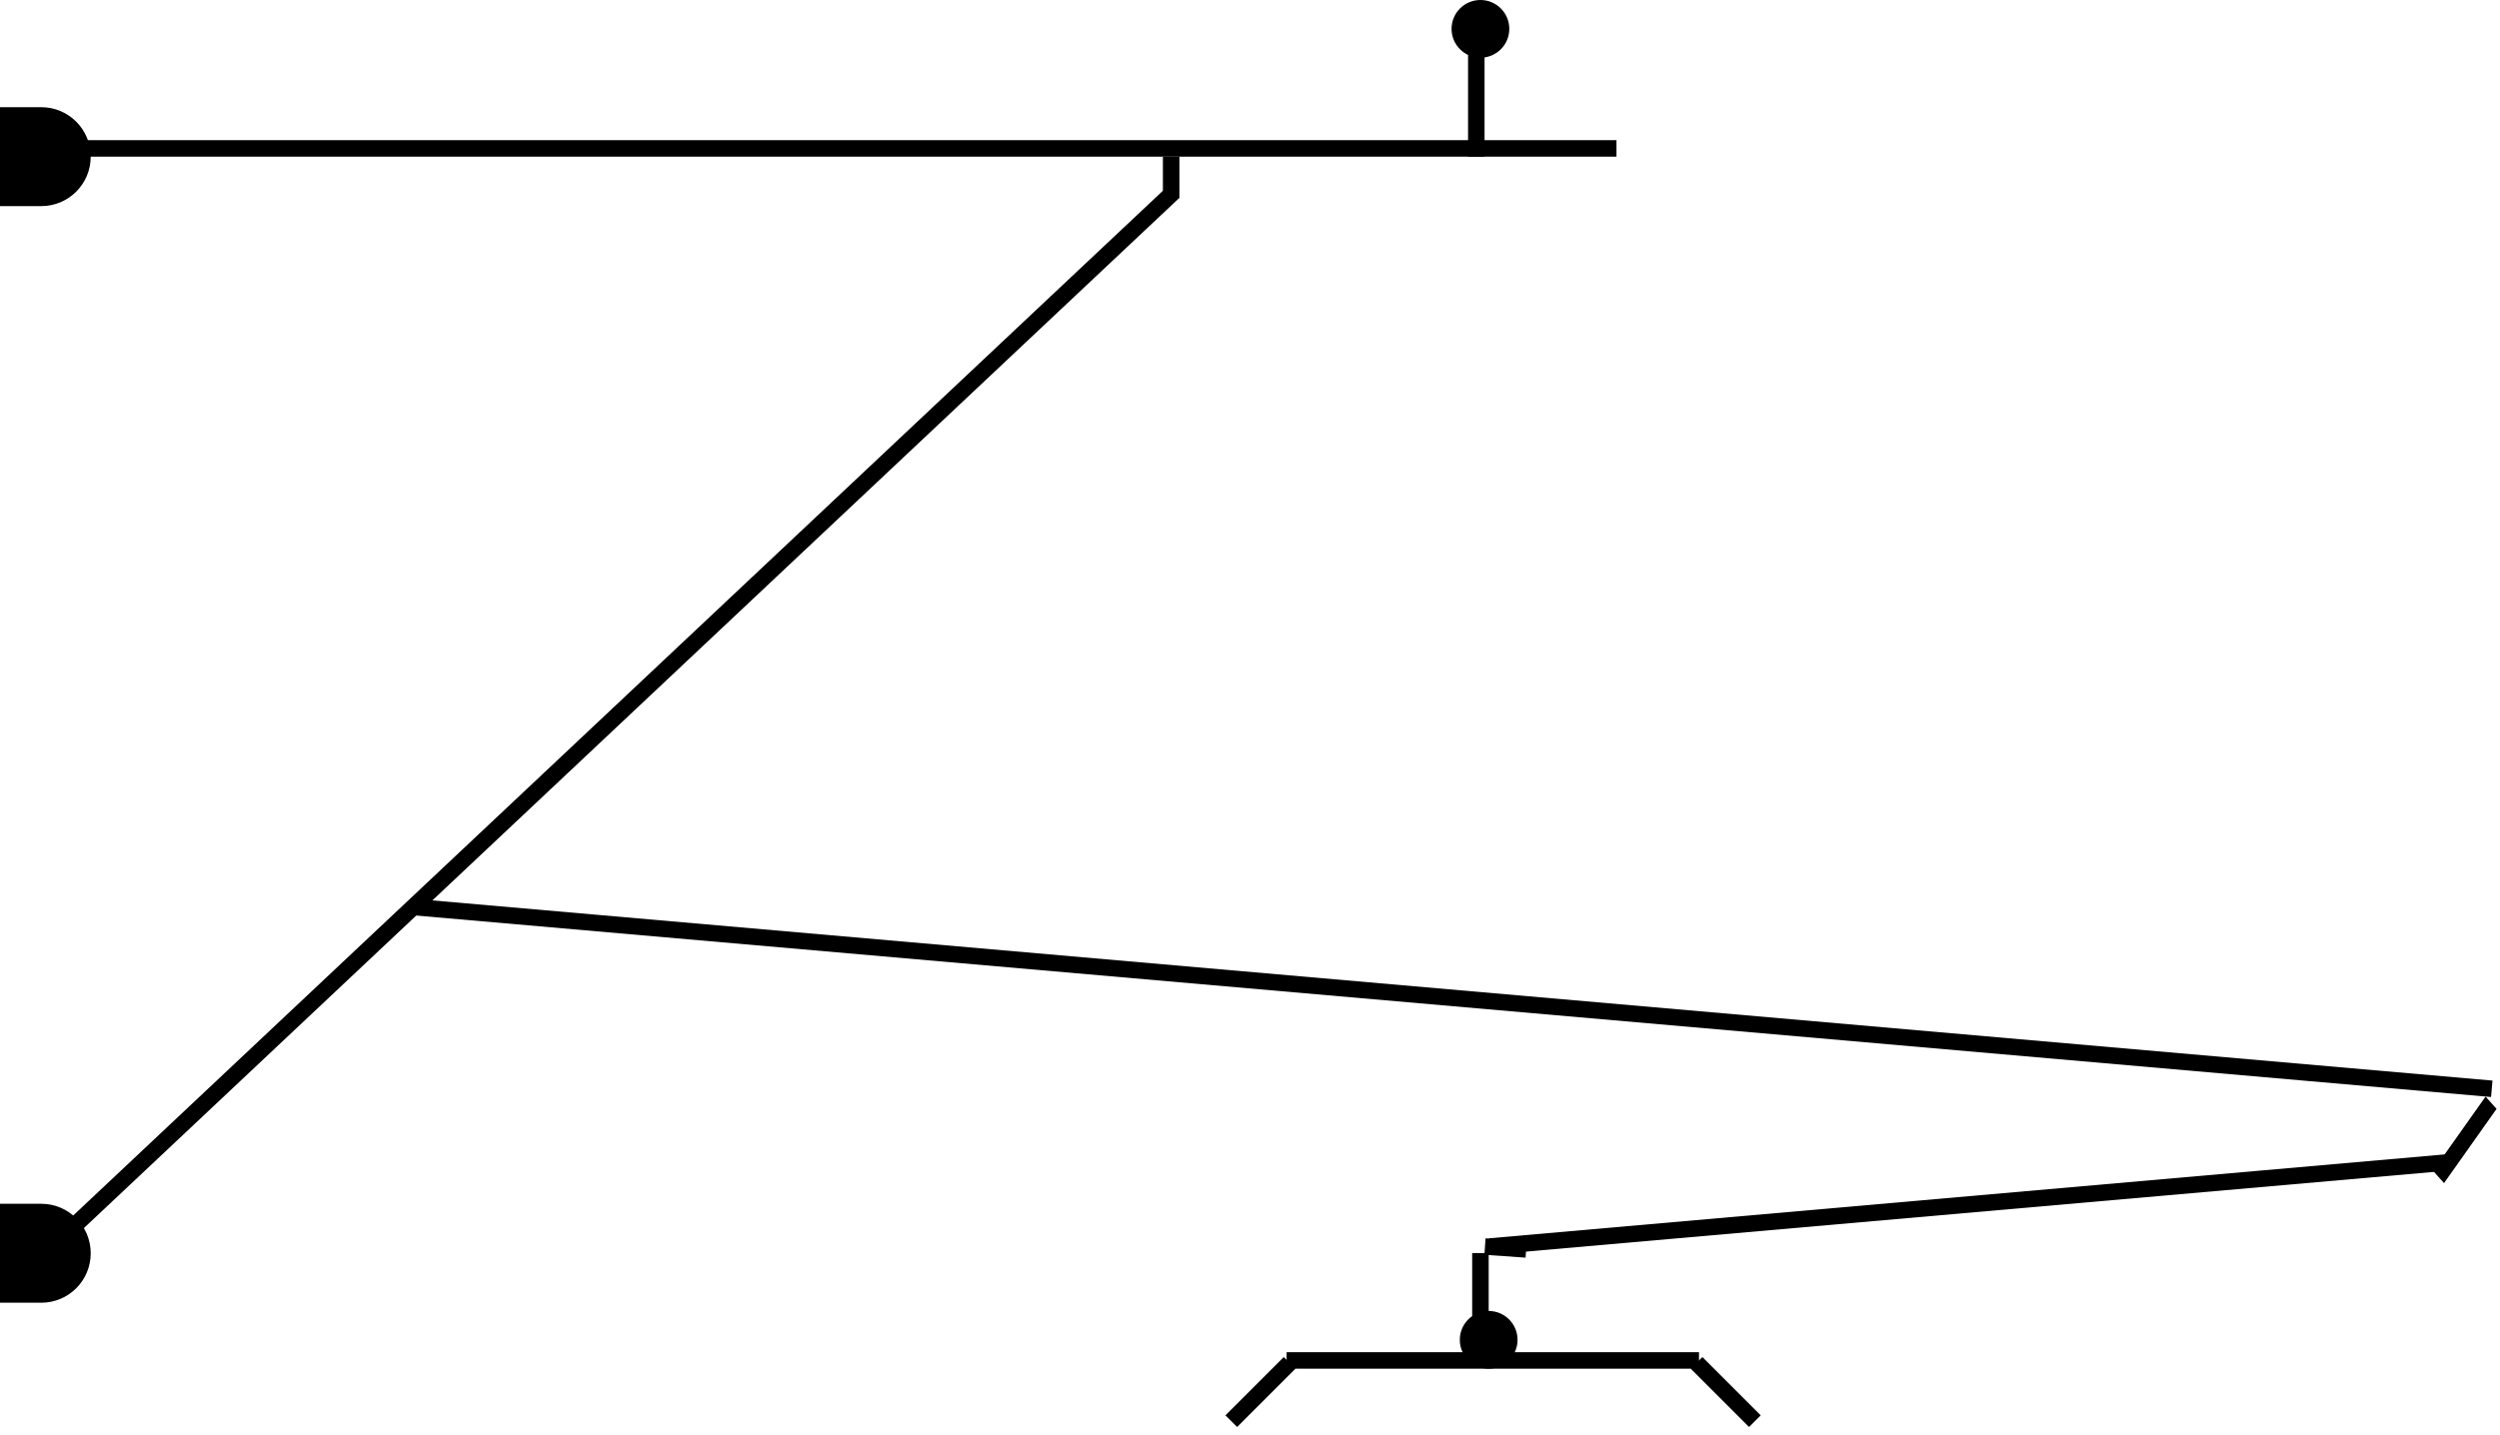
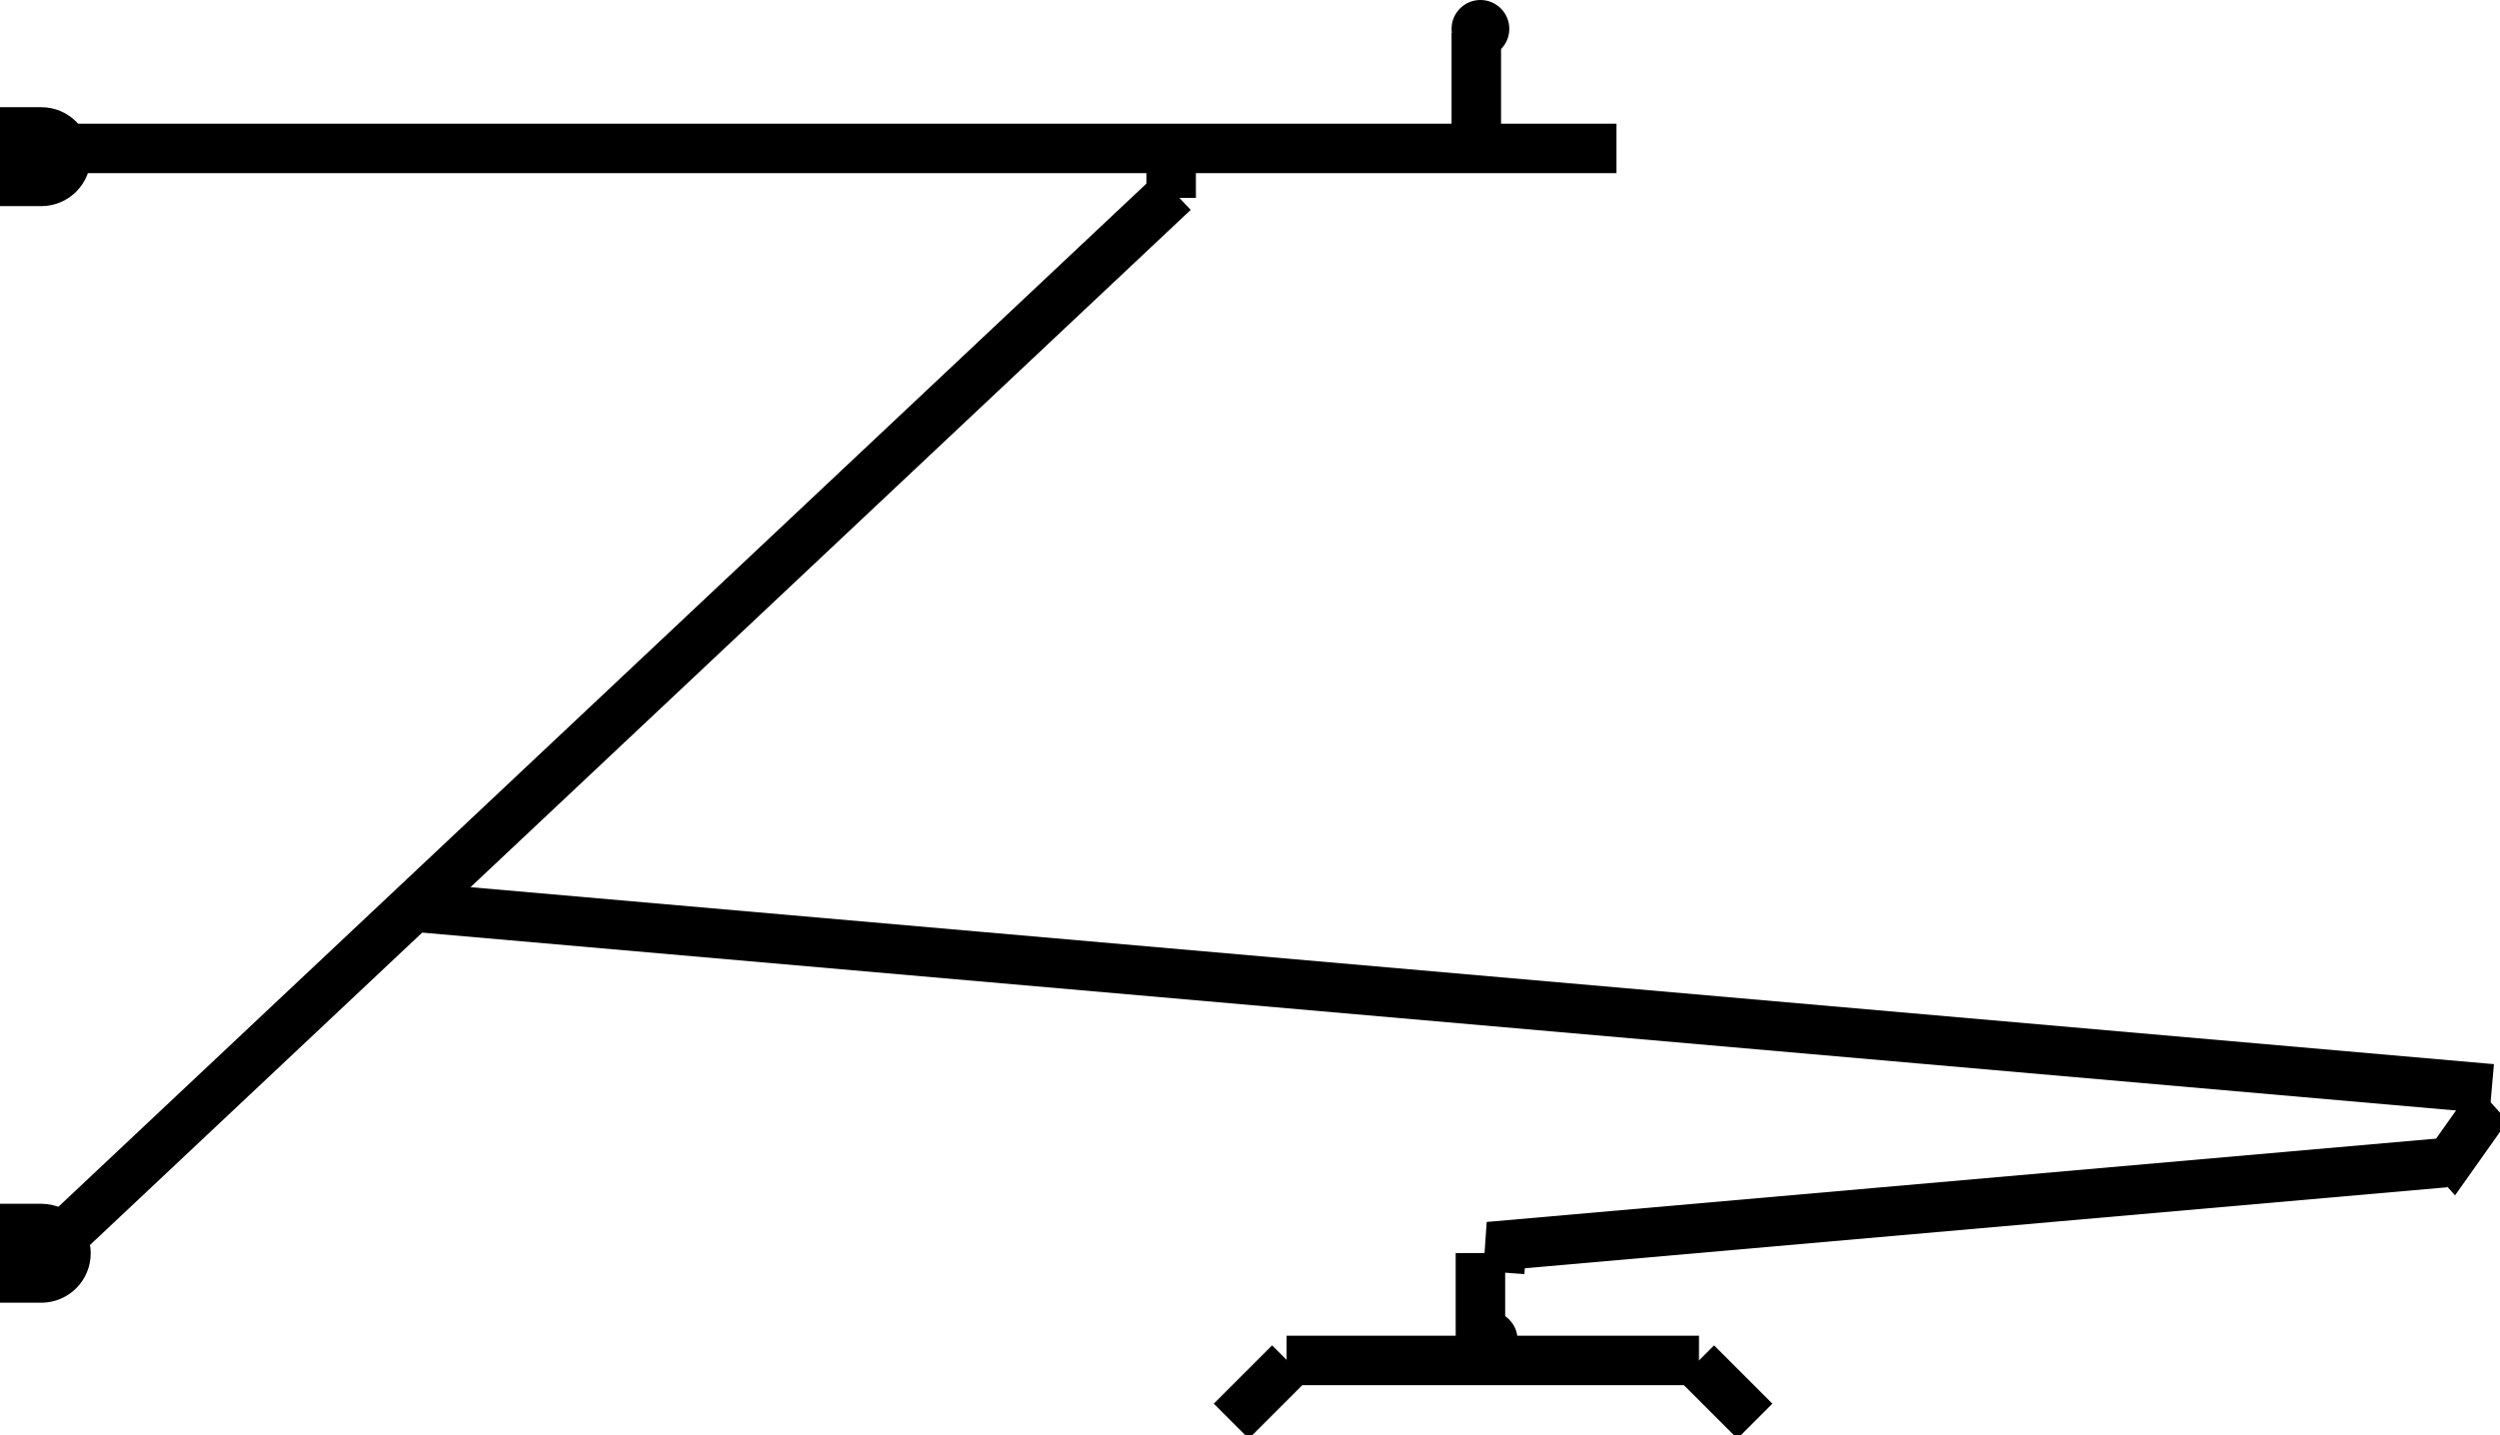
<svg xmlns="http://www.w3.org/2000/svg" width="303" height="174" viewBox="0 0 303 174" fill="none">
-   <line x1="2.996" y1="18" x2="195.996" y2="18" stroke="black" stroke-width="2" />
-   <line x1="2.315" y1="154.965" x2="142.315" y2="23.272" stroke="black" stroke-width="2" />
-   <line x1="179" y1="19" x2="179" y2="4" stroke="black" stroke-width="2" />
-   <circle cx="179.5" cy="3.5" r="3.5" fill="black" />
-   <circle cx="180.5" cy="162.5" r="3.5" fill="black" />
-   <line y1="-1" x2="116.431" y2="-1" transform="matrix(-0.996167 0.0874719 0.0556005 0.998453 296.629 142)" stroke="black" stroke-width="2" />
-   <line x1="50.087" y1="110.004" x2="302.124" y2="132.054" stroke="black" stroke-width="2" />
-   <line y1="-1" x2="11.027" y2="-1" transform="matrix(0.577767 -0.816202 -0.667276 -0.74481 295 142)" stroke="black" stroke-width="2" />
-   <line x1="142" y1="24" x2="142" y2="19" stroke="black" stroke-width="2" />
-   <line x1="179.5" y1="163.023" x2="179.5" y2="151.977" stroke="black" stroke-width="2" />
-   <line x1="180.053" y1="151.187" x2="185.041" y2="151.535" stroke="black" stroke-width="2" />
-   <path d="M0 146H5C8.314 146 11 148.686 11 152V152C11 155.314 8.314 158 5 158H0V146Z" fill="black" />
-   <path d="M0 13H5C8.314 13 11 15.686 11 19V19C11 22.314 8.314 25 5 25H0V13Z" fill="black" />
-   <line x1="156" y1="165" x2="206" y2="165" stroke="black" stroke-width="2" />
-   <line x1="149.293" y1="172.364" x2="156.364" y2="165.293" stroke="black" stroke-width="2" />
-   <line x1="205.707" y1="165.293" x2="212.778" y2="172.364" stroke="black" stroke-width="2" />
+   <line x1="2.996" y1="18" x2="195.996" y2="18" stroke="currentColor" stroke-width="6" />
+   <line x1="2.315" y1="154.965" x2="142.315" y2="23.272" stroke="currentColor" stroke-width="6" />
+   <line x1="179" y1="19" x2="179" y2="4" stroke="currentColor" stroke-width="6" />
+   <circle cx="179.5" cy="3.5" r="3.5" fill="currentColor" />
+   <circle cx="180.5" cy="162.5" r="3.5" fill="currentColor" />
+   <line y1="-1" x2="116.431" y2="-1" transform="matrix(-0.996167 0.0874719 0.0556005 0.998453 296.629 142)" stroke="currentColor" stroke-width="6" />
+   <line x1="50.087" y1="110.004" x2="302.124" y2="132.054" stroke="currentColor" stroke-width="6" />
+   <line y1="-1" x2="11.027" y2="-1" transform="matrix(0.577767 -0.816202 -0.667276 -0.74481 295 142)" stroke="currentColor" stroke-width="6" />
+   <line x1="142" y1="24" x2="142" y2="19" stroke="currentColor" stroke-width="6" />
+   <line x1="179.5" y1="163.023" x2="179.5" y2="151.977" stroke="currentColor" stroke-width="6" />
+   <line x1="180.053" y1="151.187" x2="185.041" y2="151.535" stroke="currentColor" stroke-width="6" />
+   <path d="M0 146H5C8.314 146 11 148.686 11 152V152C11 155.314 8.314 158 5 158H0V146Z" fill="currentColor" />
+   <path d="M0 13H5C8.314 13 11 15.686 11 19V19C11 22.314 8.314 25 5 25H0V13Z" fill="currentColor" />
+   <line x1="156" y1="165" x2="206" y2="165" stroke="currentColor" stroke-width="6" />
+   <line x1="149.293" y1="172.364" x2="156.364" y2="165.293" stroke="currentColor" stroke-width="6" />
+   <line x1="205.707" y1="165.293" x2="212.778" y2="172.364" stroke="currentColor" stroke-width="6" />
</svg>
